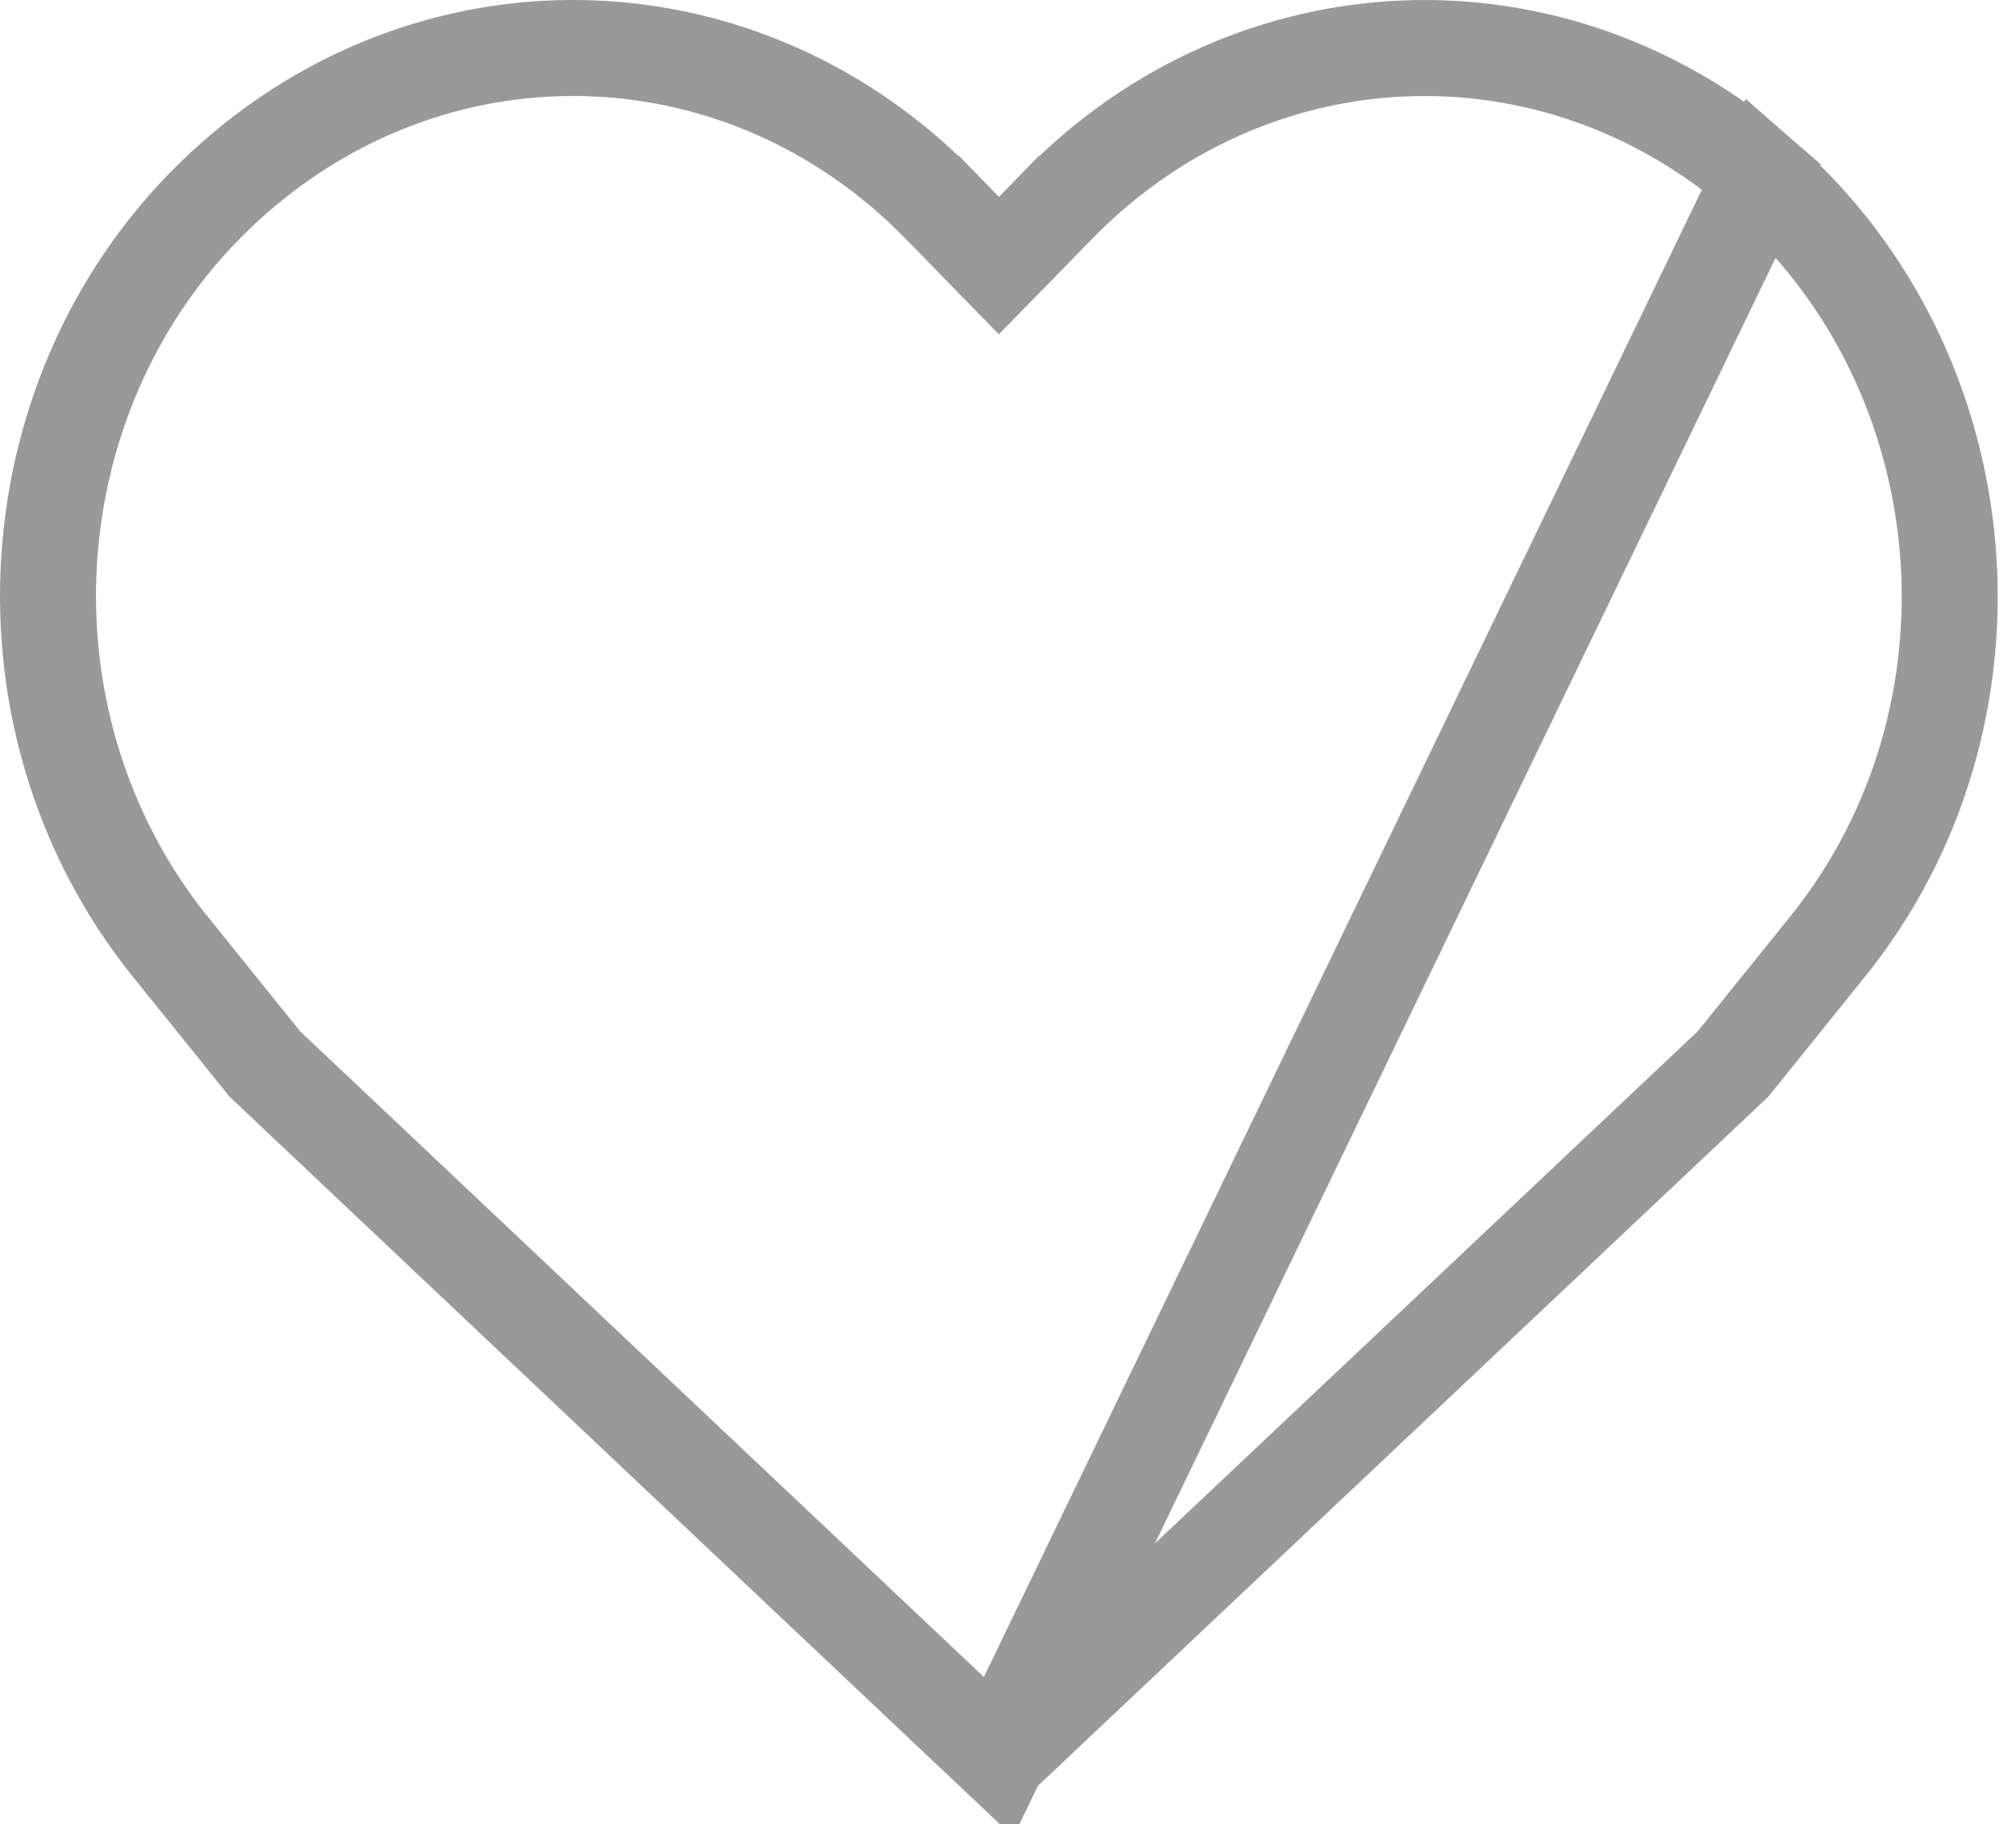
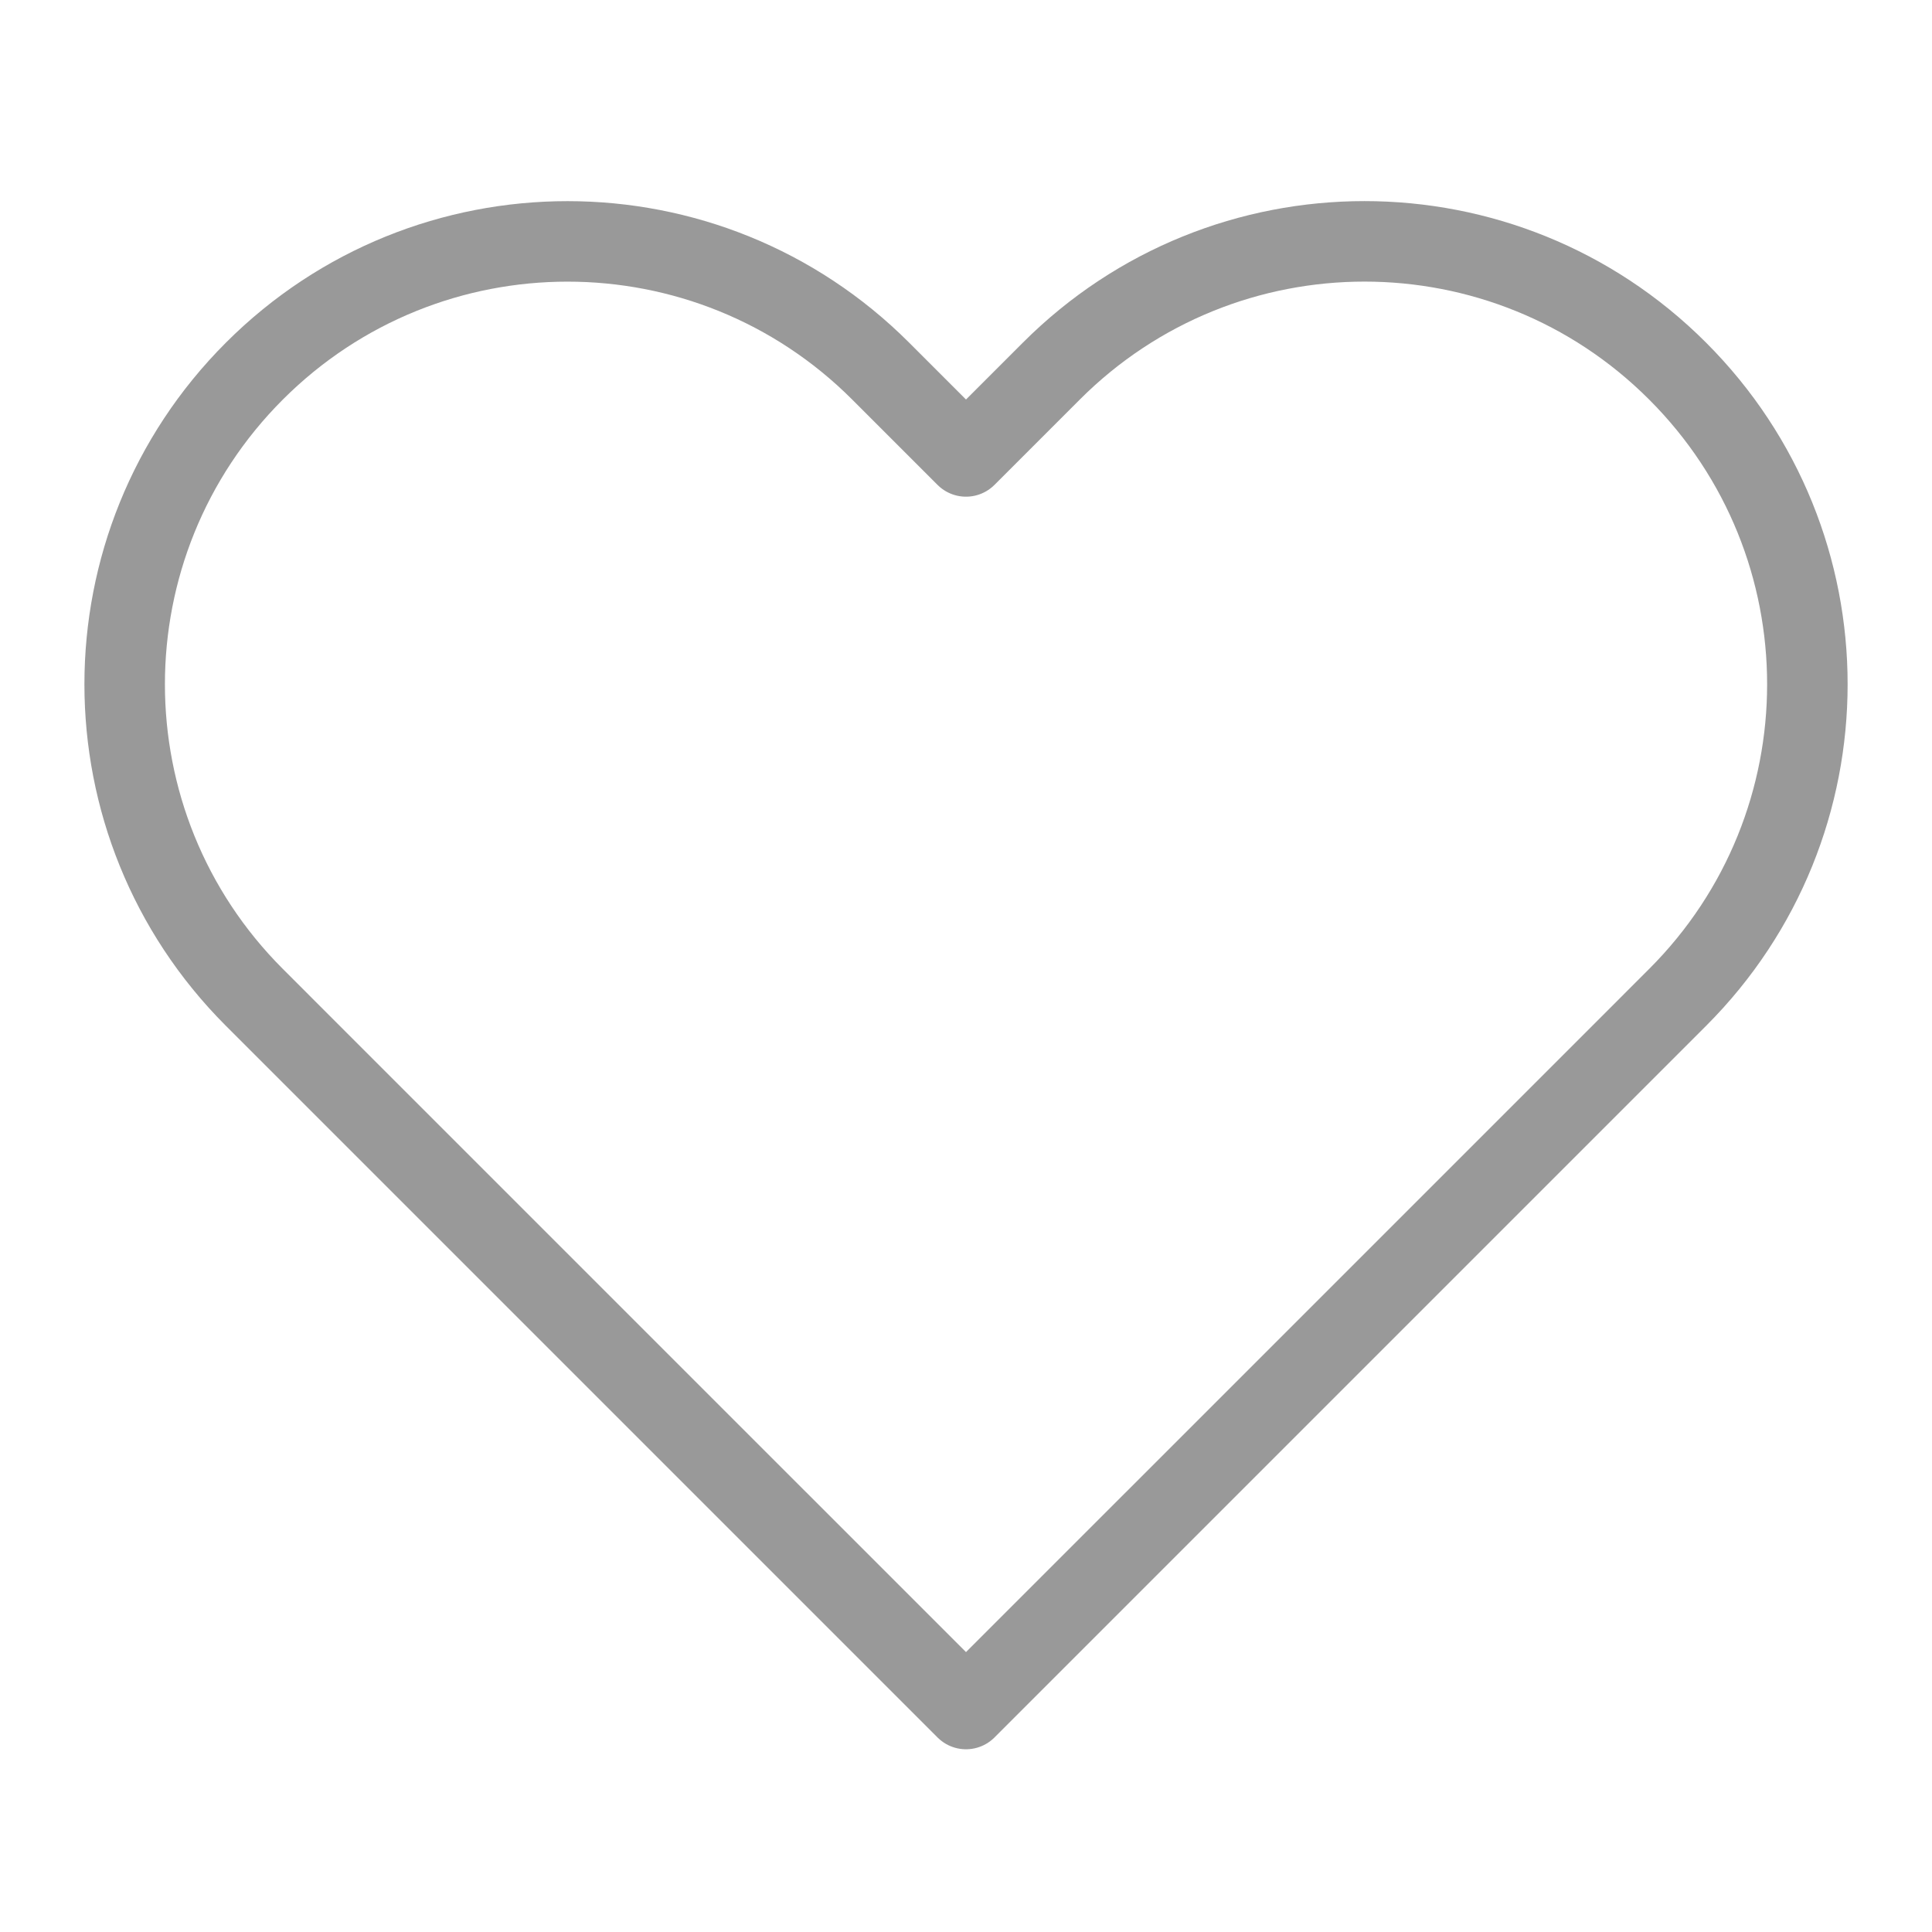
- <svg xmlns="http://www.w3.org/2000/svg" width="21" height="19" viewBox="0 0 21 19" fill="none">
-   <path d="M10.402 18.302L18.053 11.083L19.026 9.875L19.027 9.874C20.975 7.471 20.668 3.86 18.35 1.838L10.402 18.302ZM10.402 18.302L2.758 11.083L1.785 9.875L1.784 9.875C-0.165 7.466 0.14 3.852 2.46 1.835L2.46 1.835C4.623 -0.049 7.762 0.073 9.778 2.124C9.778 2.124 9.779 2.124 9.779 2.124L10.047 2.4L10.405 2.767L10.764 2.4L11.032 2.124C11.032 2.124 11.032 2.124 11.033 2.124C13.049 0.073 16.187 -0.049 18.35 1.838L10.402 18.302Z" stroke="#999999" />
+ <svg xmlns="http://www.w3.org/2000/svg" width="24px" height="24px" viewBox="0 0 24 24" fill="none" stroke="#999999" stroke-width="1" stroke-linecap="round" stroke-linejoin="round" class="feather feather-heart">
+   <path d="M20.84 4.61a5.5 5.5 0 0 0-7.78 0L12 5.67l-1.06-1.06a5.5 5.5 0 0 0-7.78 7.78l1.06 1.06L12 21.23l7.78-7.78 1.06-1.06a5.5 5.5 0 0 0 0-7.78z" />
</svg>
